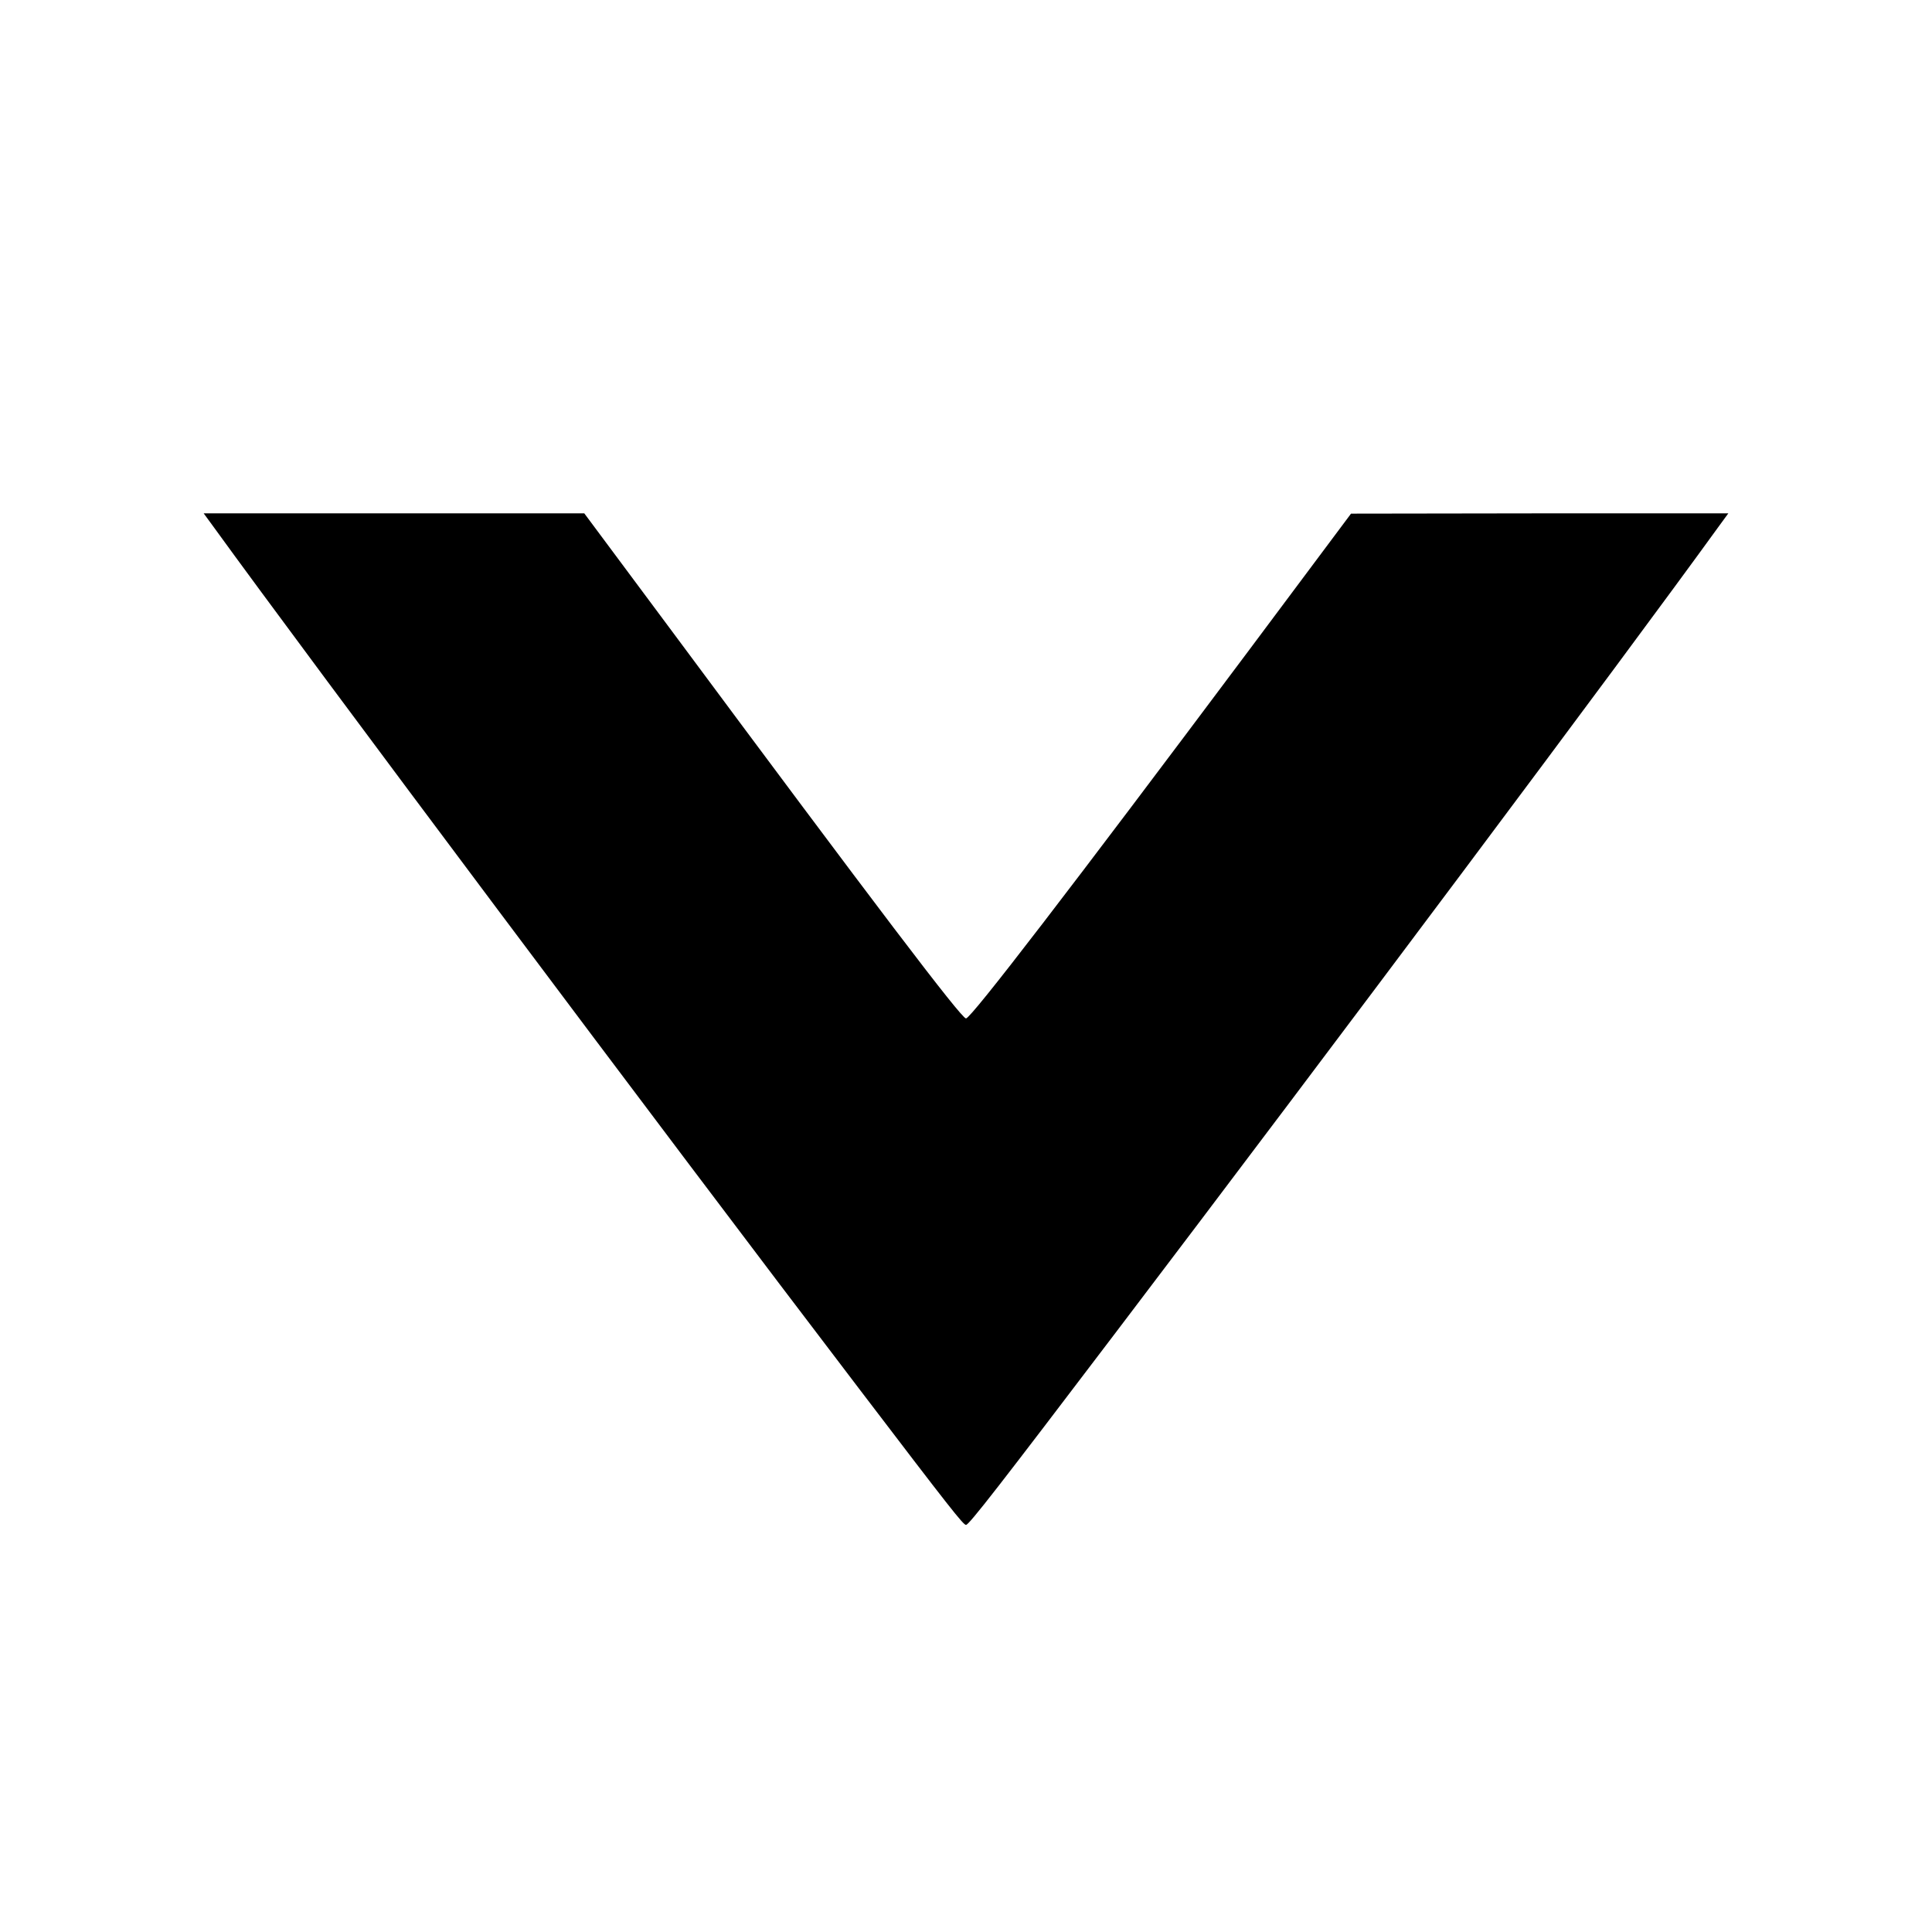
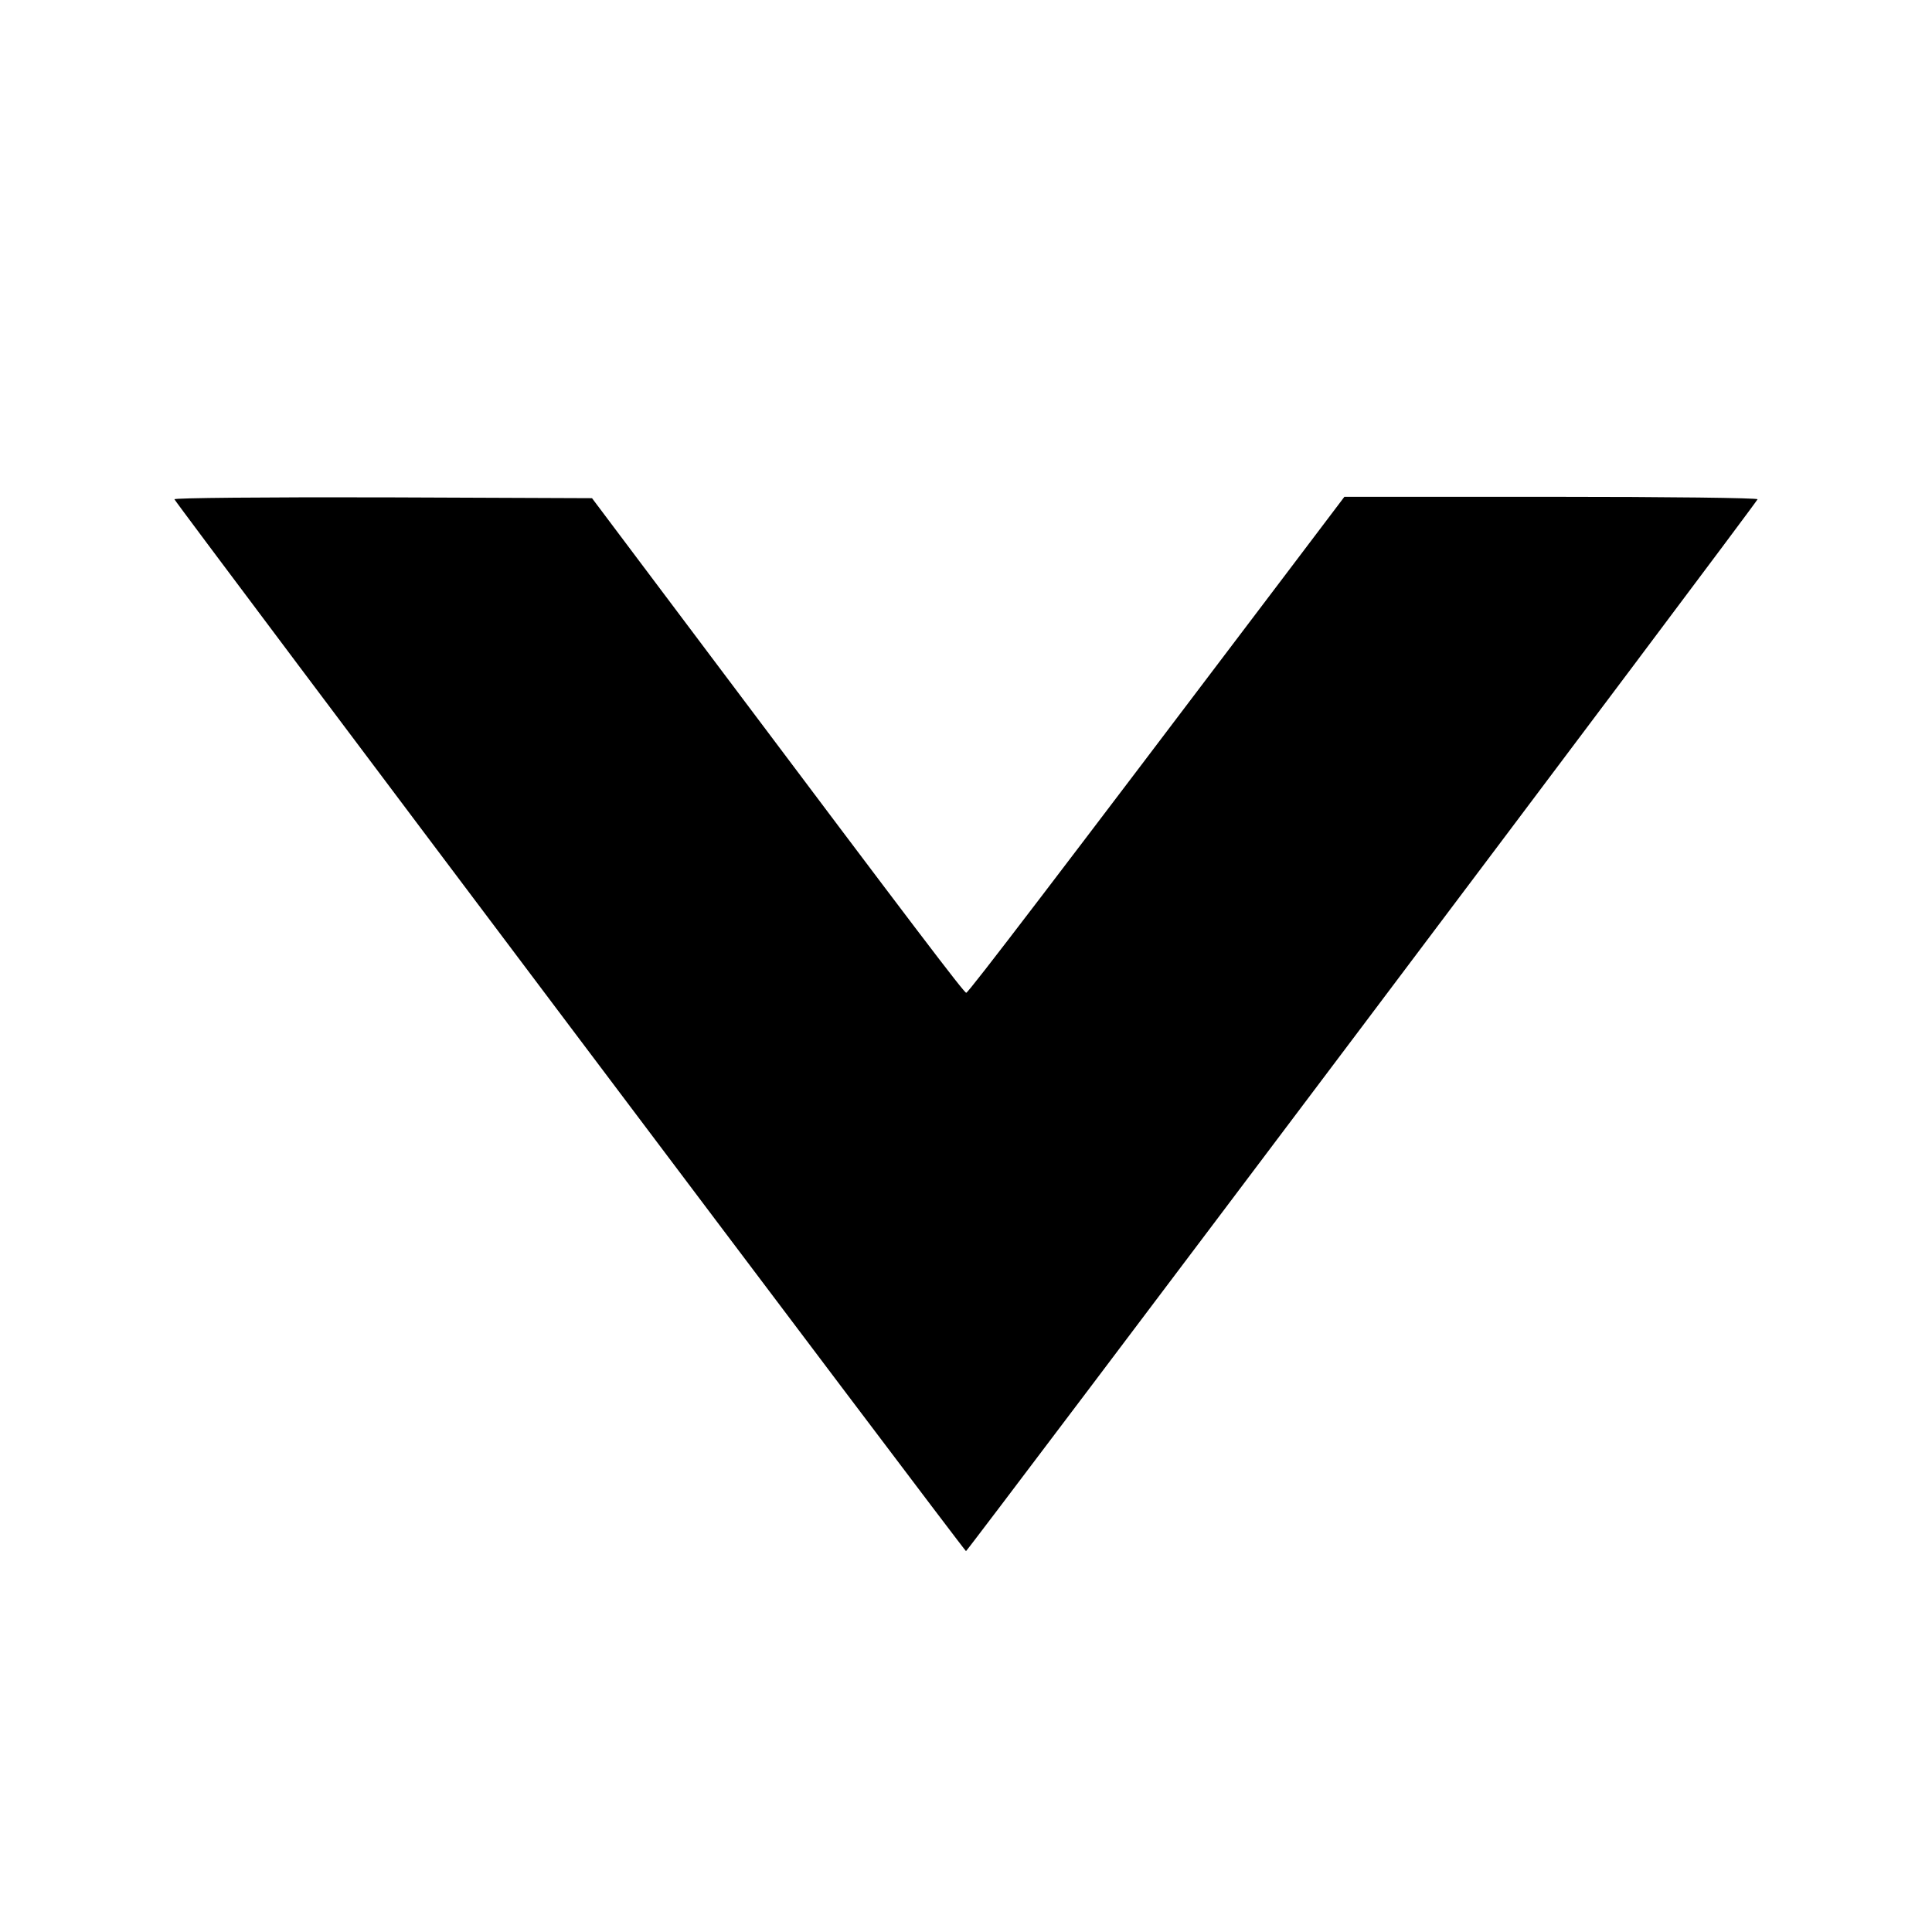
<svg xmlns="http://www.w3.org/2000/svg" version="1.0" width="700pt" height="700pt" viewBox="0 0 700 700" preserveAspectRatio="xMidYMid meet">
  <g transform="translate(0,700) scale(0.1,-0.1)" fill="#000000" stroke="none">
-     <path d="M776 5088 c347 -479 1617 -2176 2343 -3128 323 -424 371 -485 381 -485 11 0 125 147 541 695 795 1047 1843 2448 2183 2918 l38 52 -684 0 -683 -1 -375 -502 c-635 -849 -1002 -1327 -1020 -1327 -17 0 -326 407 -1069 1408 l-314 422 -689 0 -690 0 38 -52z" />
+     <path d="M632 5191 c6 -16 2862 -3811 2868 -3811 6 0 2862 3794 2868 3811 2 5 -328 9 -747 9 l-750 0 -202 -267 c-843 -1114 -1158 -1527 -1168 -1530 -6 -3 -182 229 -909 1197 l-447 595 -758 3 c-432 1 -757 -2 -755 -7z" />
  </g>
</svg>
